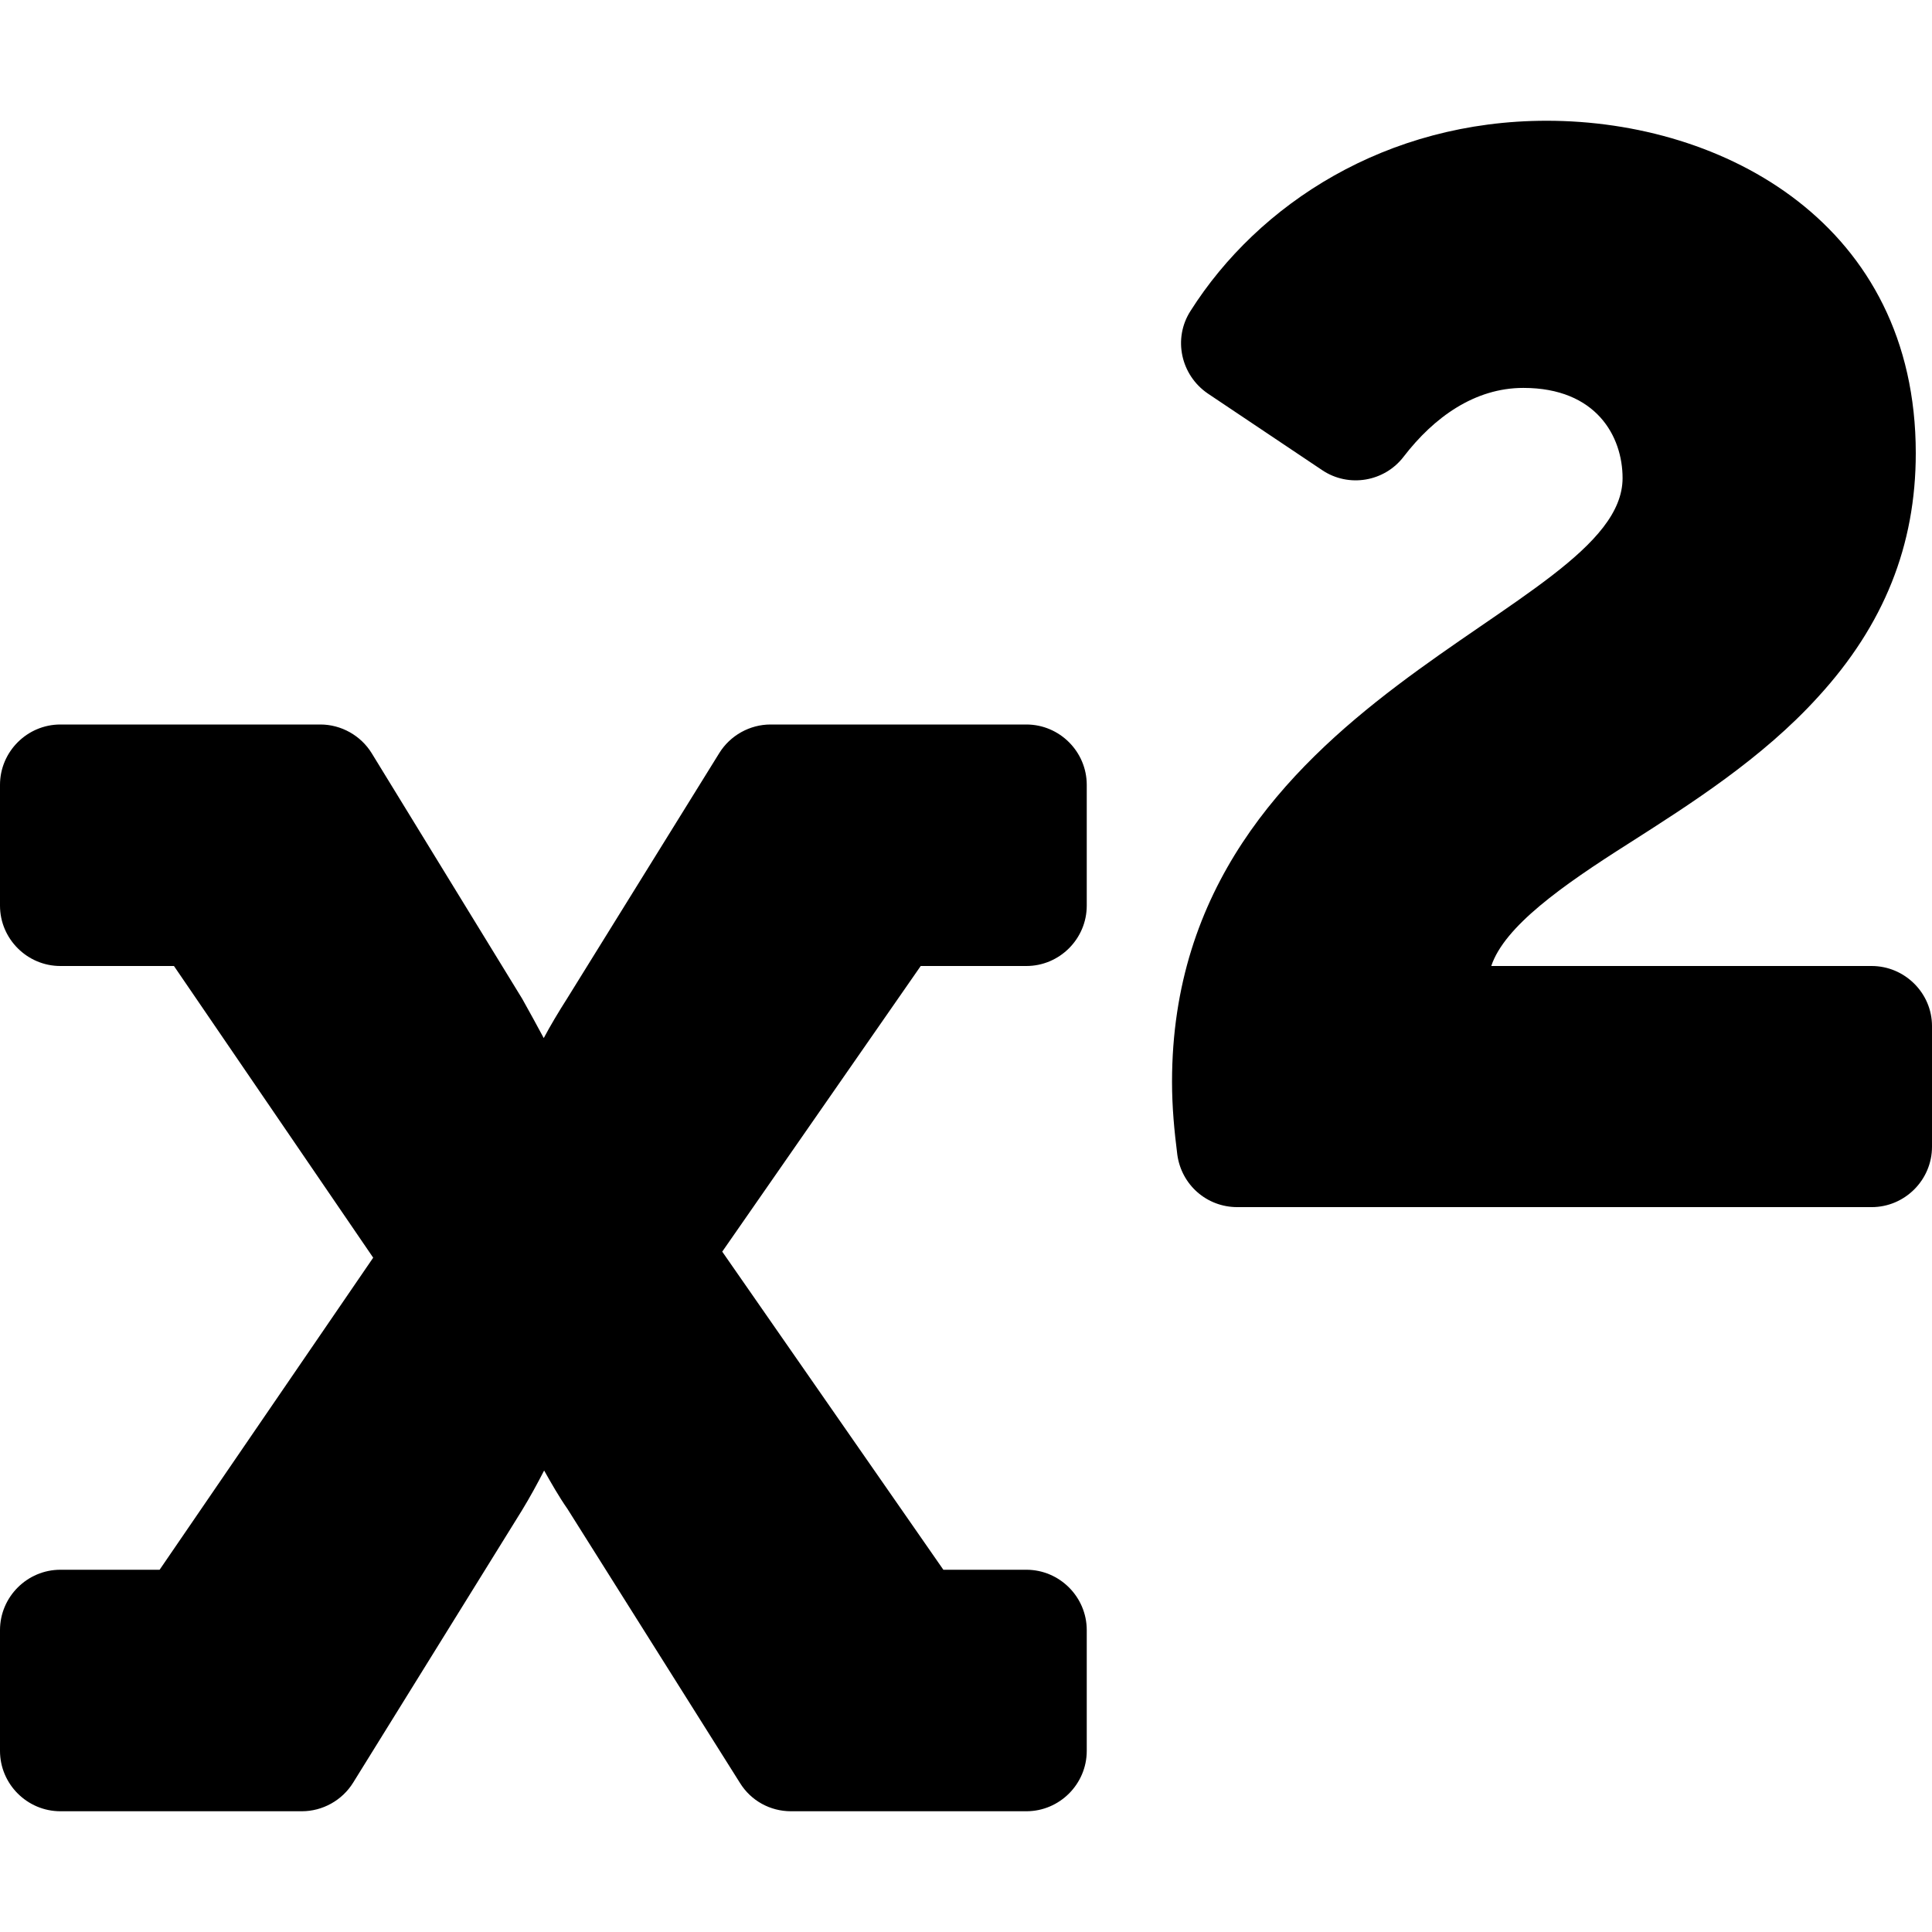
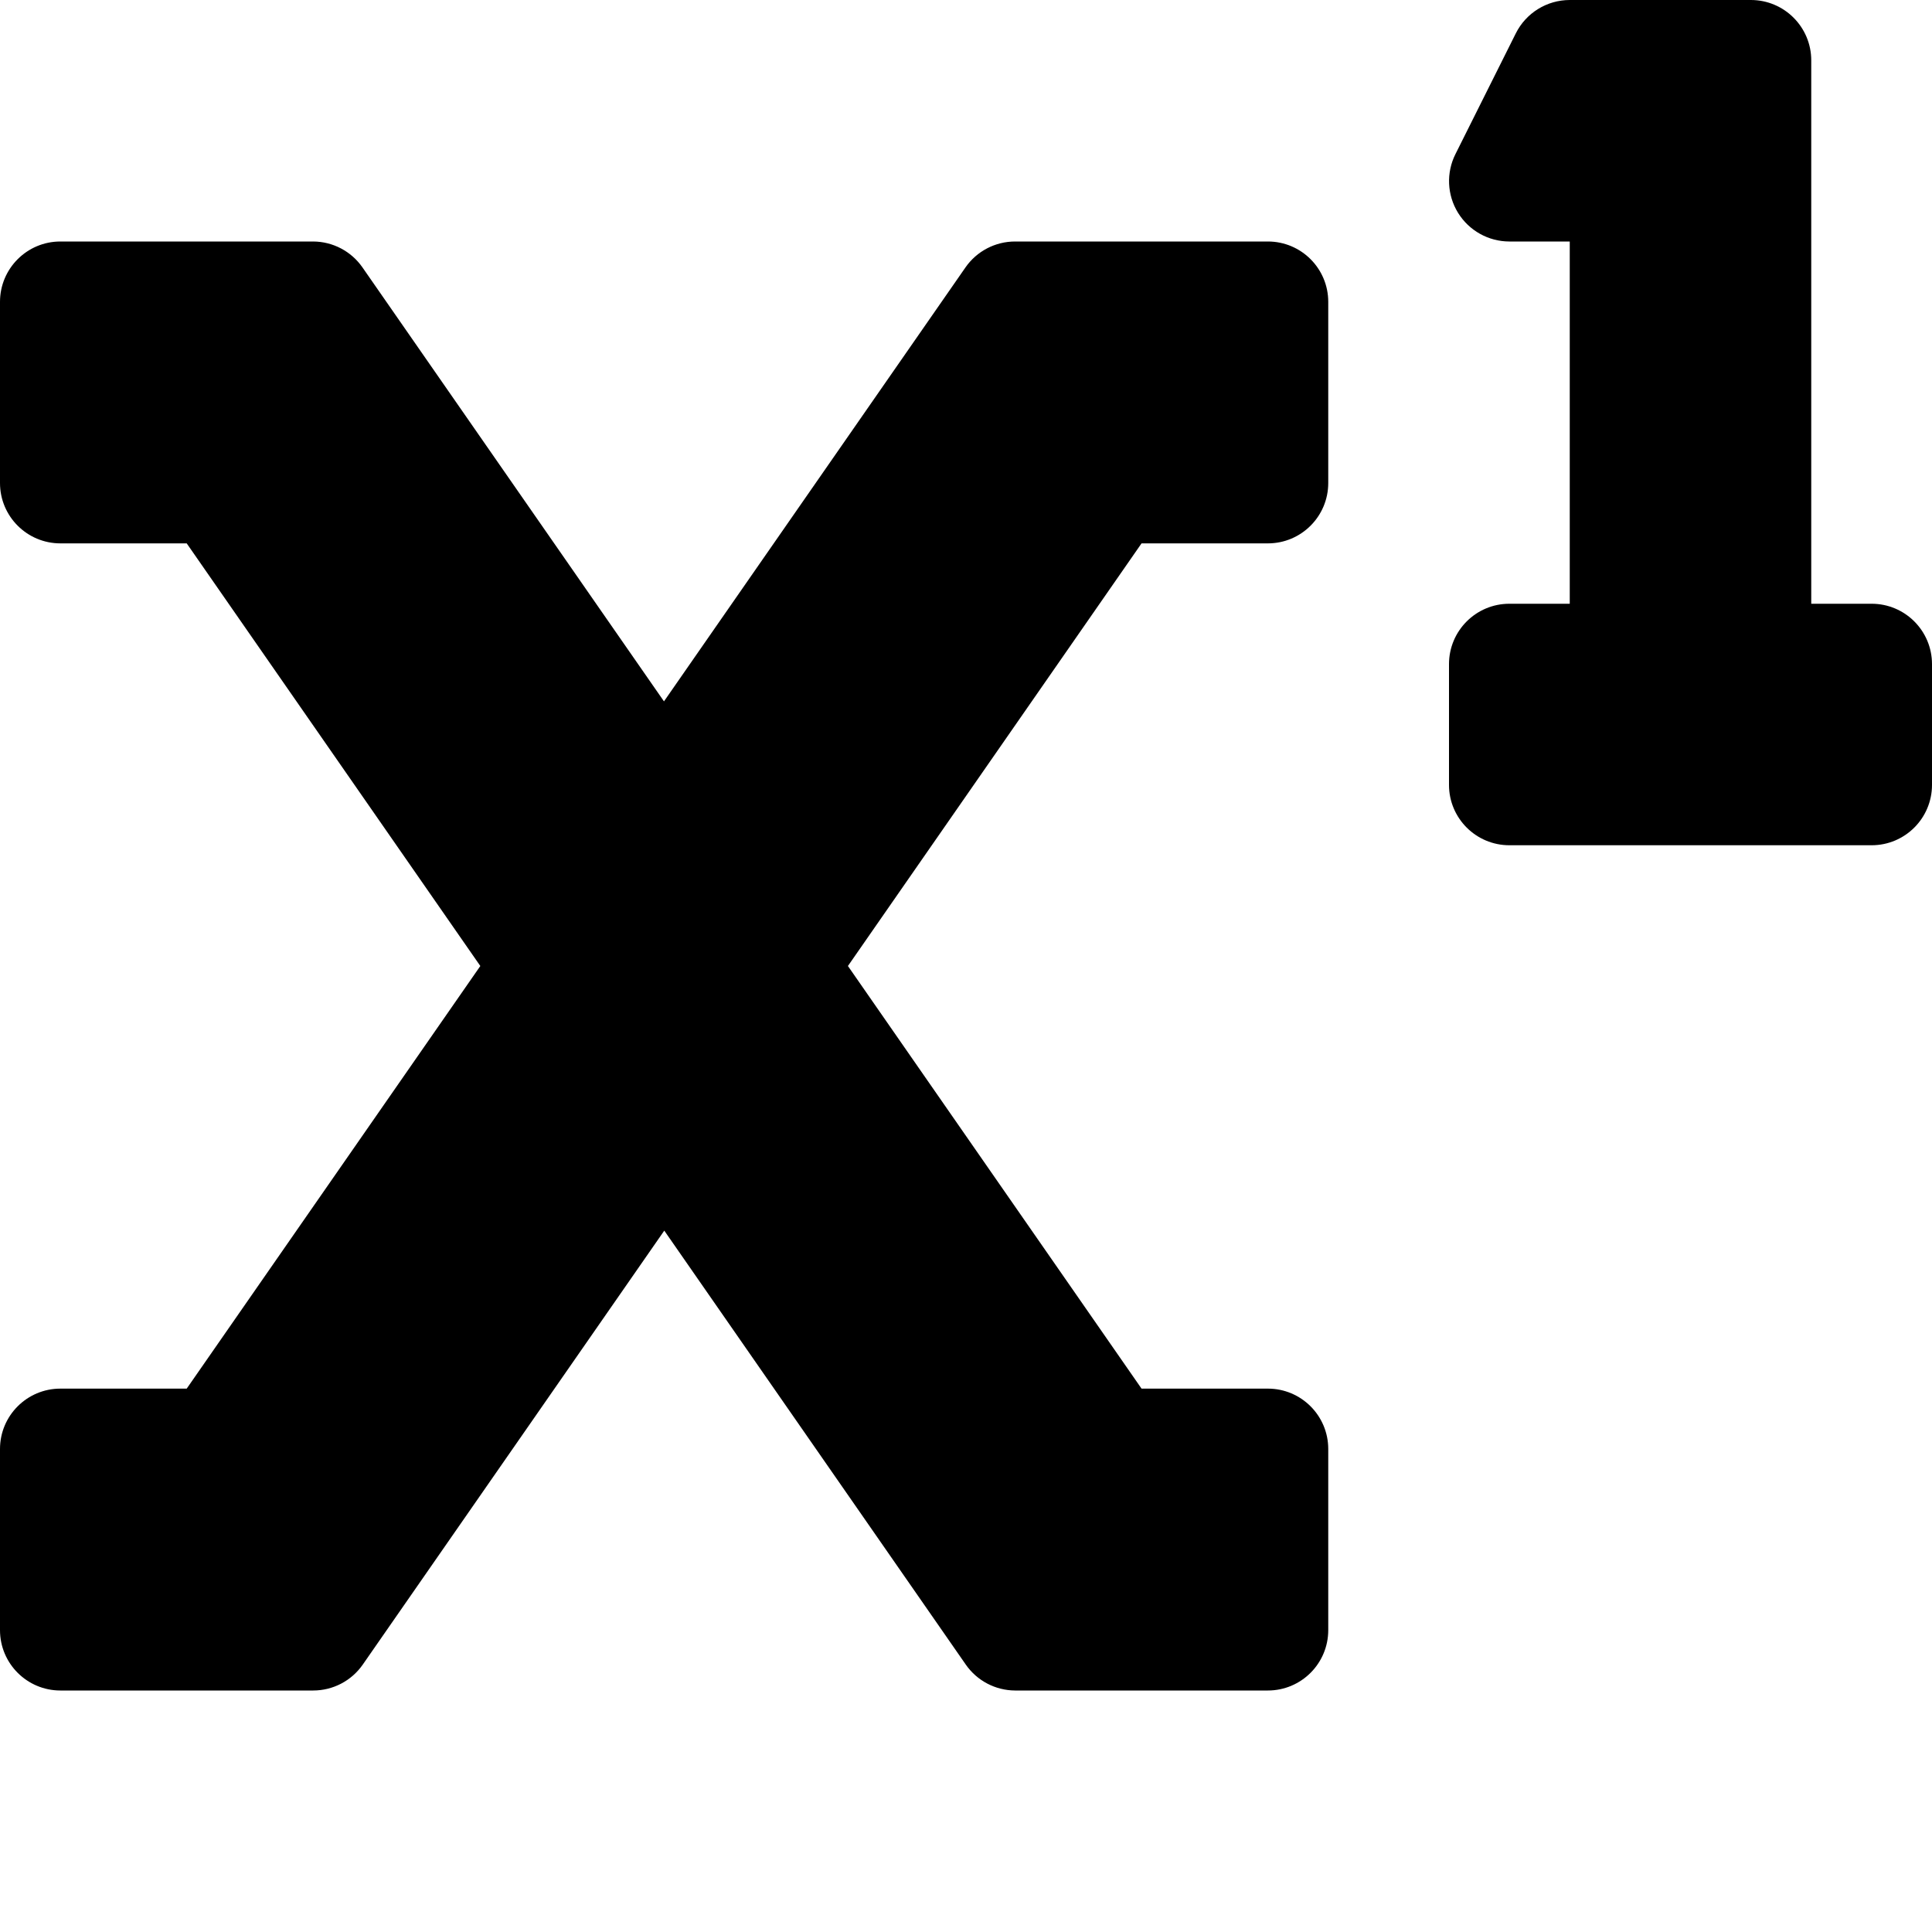
<svg xmlns="http://www.w3.org/2000/svg" viewBox="0 0 512 512">
-   <path d="M272 192h-67.8c-5.5 0-10.7 2.9-13.6 7.6l-40.3 65c-2.3 3.6-4.5 7.3-6.2 10.5-1.7-3.2-3.7-6.8-5.7-10.4l-39.9-65.1c-2.9-4.7-8.1-7.6-13.6-7.6H16c-8.8 0-16 7.2-16 16v32c0 8.8 7.2 16 16 16h30.1l52.8 77.3L42.3 416H16c-8.8 0-16 7.2-16 16v32c0 8.8 7.2 16 16 16h64c5.5 0 10.7-2.9 13.6-7.6l44.7-72.1c2.2-3.6 4.2-7.3 5.9-10.6 1.8 3.2 3.9 6.9 6.2 10.2l45.7 72.6c2.9 4.7 8 7.5 13.5 7.5H272c8.8 0 16-7.2 16-16v-32c0-8.8-7.2-16-16-16h-22l-58.6-84.3L244 256h28c8.8 0 16-7.2 16-16v-32c0-8.8-7.2-16-16-16zm224 64H395.2c3.5-10.5 18.8-21.3 36.3-32.4 16.6-10.6 35.5-22.6 50.3-38.9 17.5-19.1 25.9-40.2 25.9-64.6 0-60.6-50.7-88.1-97.8-88.1-42.5 0-76.4 22-94.4 50.4-4.7 7.3-2.6 17 4.6 21.9l30.3 20.3c7 4.7 16.5 3.1 21.6-3.6 8-10.4 18.8-18.2 31.7-18.2 19.4 0 26.3 12.9 26.3 23.9 0 36.2-119.4 57-119.4 160 0 6.7.6 13 1.4 19.3 1.1 8 7.8 13.9 15.9 13.9H496c8.8 0 16-7.2 16-16v-32c0-8.7-7.2-15.9-16-15.9z" />
+   <path d="M496 160h-16V16a16 16 0 0 0-16-16h-48a16 16 0 0 0-14.29 8.83l-16 32A16 16 0 0 0 400 64h16v96h-16a16 16 0 0 0-16 16v32a16 16 0 0 0 16 16h96a16 16 0 0 0 16-16v-32a16 16 0 0 0-16-16zM336 64h-67a16 16 0 0 0-13.14 6.87l-79.9 115-79.9-115A16 16 0 0 0 83 64H16A16 16 0 0 0 0 80v48a16 16 0 0 0 16 16h33.48l77.81 112-77.81 112H16a16 16 0 0 0-16 16v48a16 16 0 0 0 16 16h67a16 16 0 0 0 13.14-6.87l79.9-115 79.9 115A16 16 0 0 0 269 448h67a16 16 0 0 0 16-16v-48a16 16 0 0 0-16-16h-33.48l-77.81-112 77.81-112H336a16 16 0 0 0 16-16V80a16 16 0 0 0-16-16z" />
</svg>
